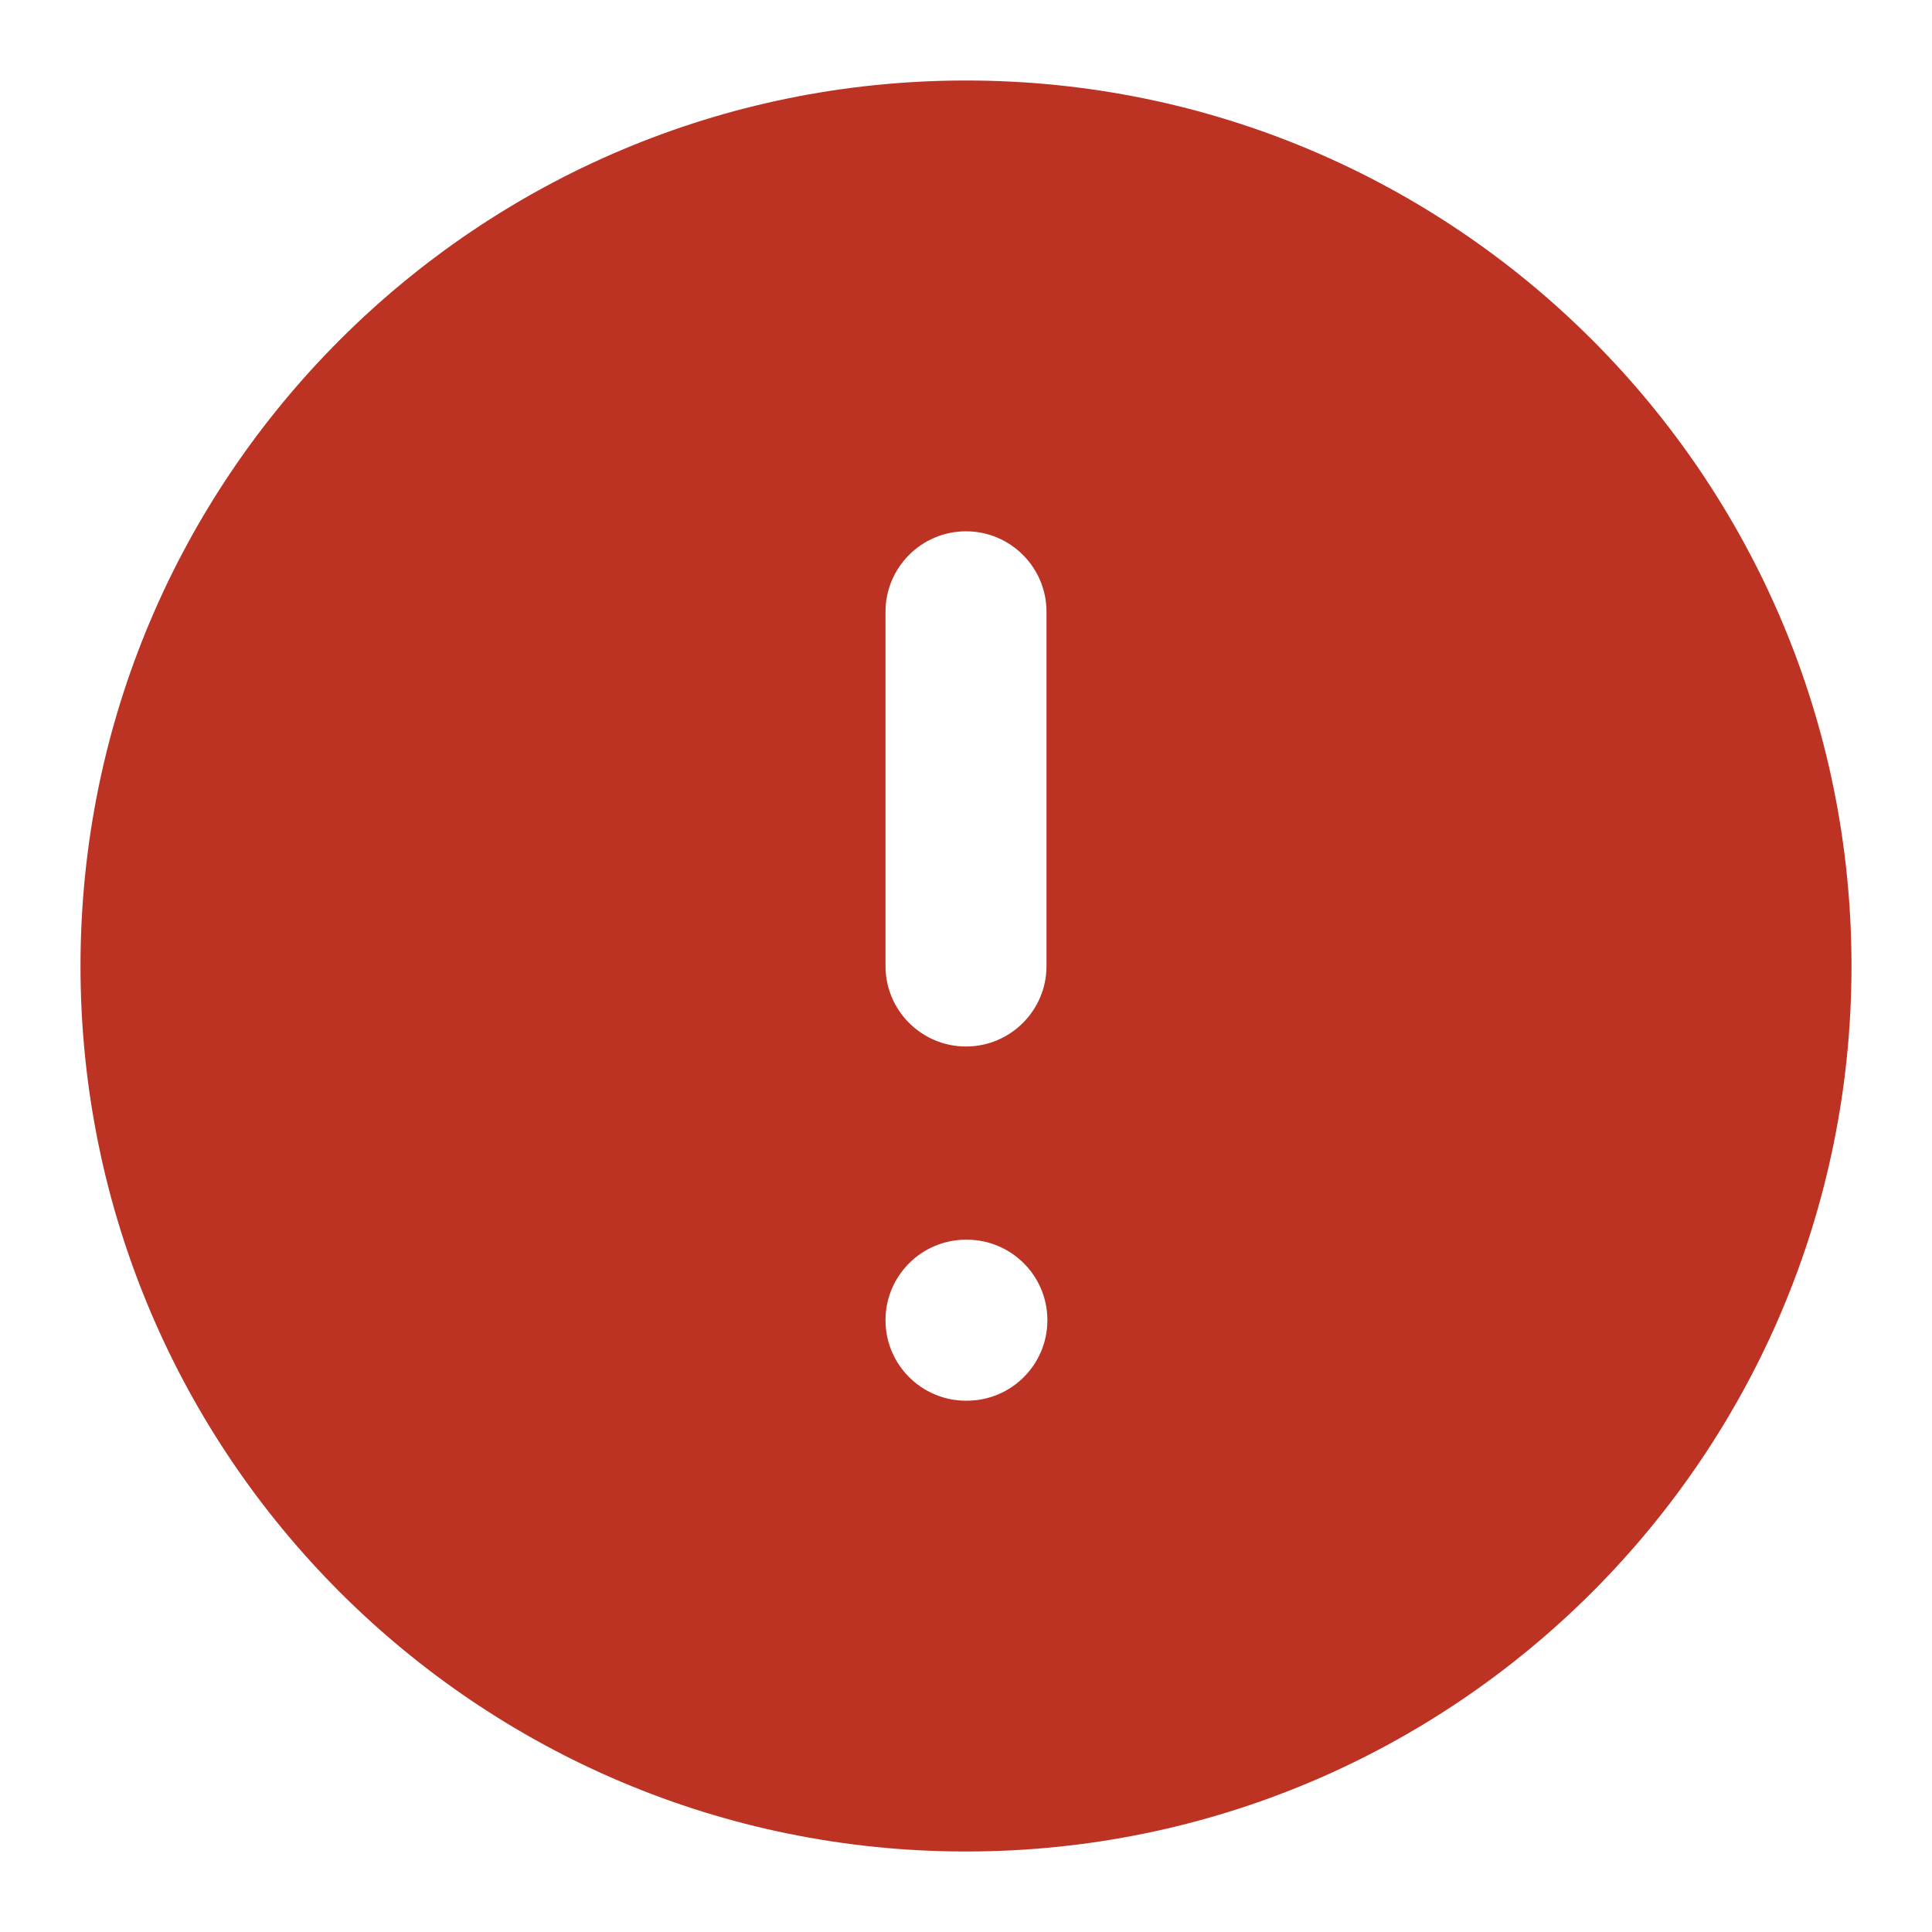
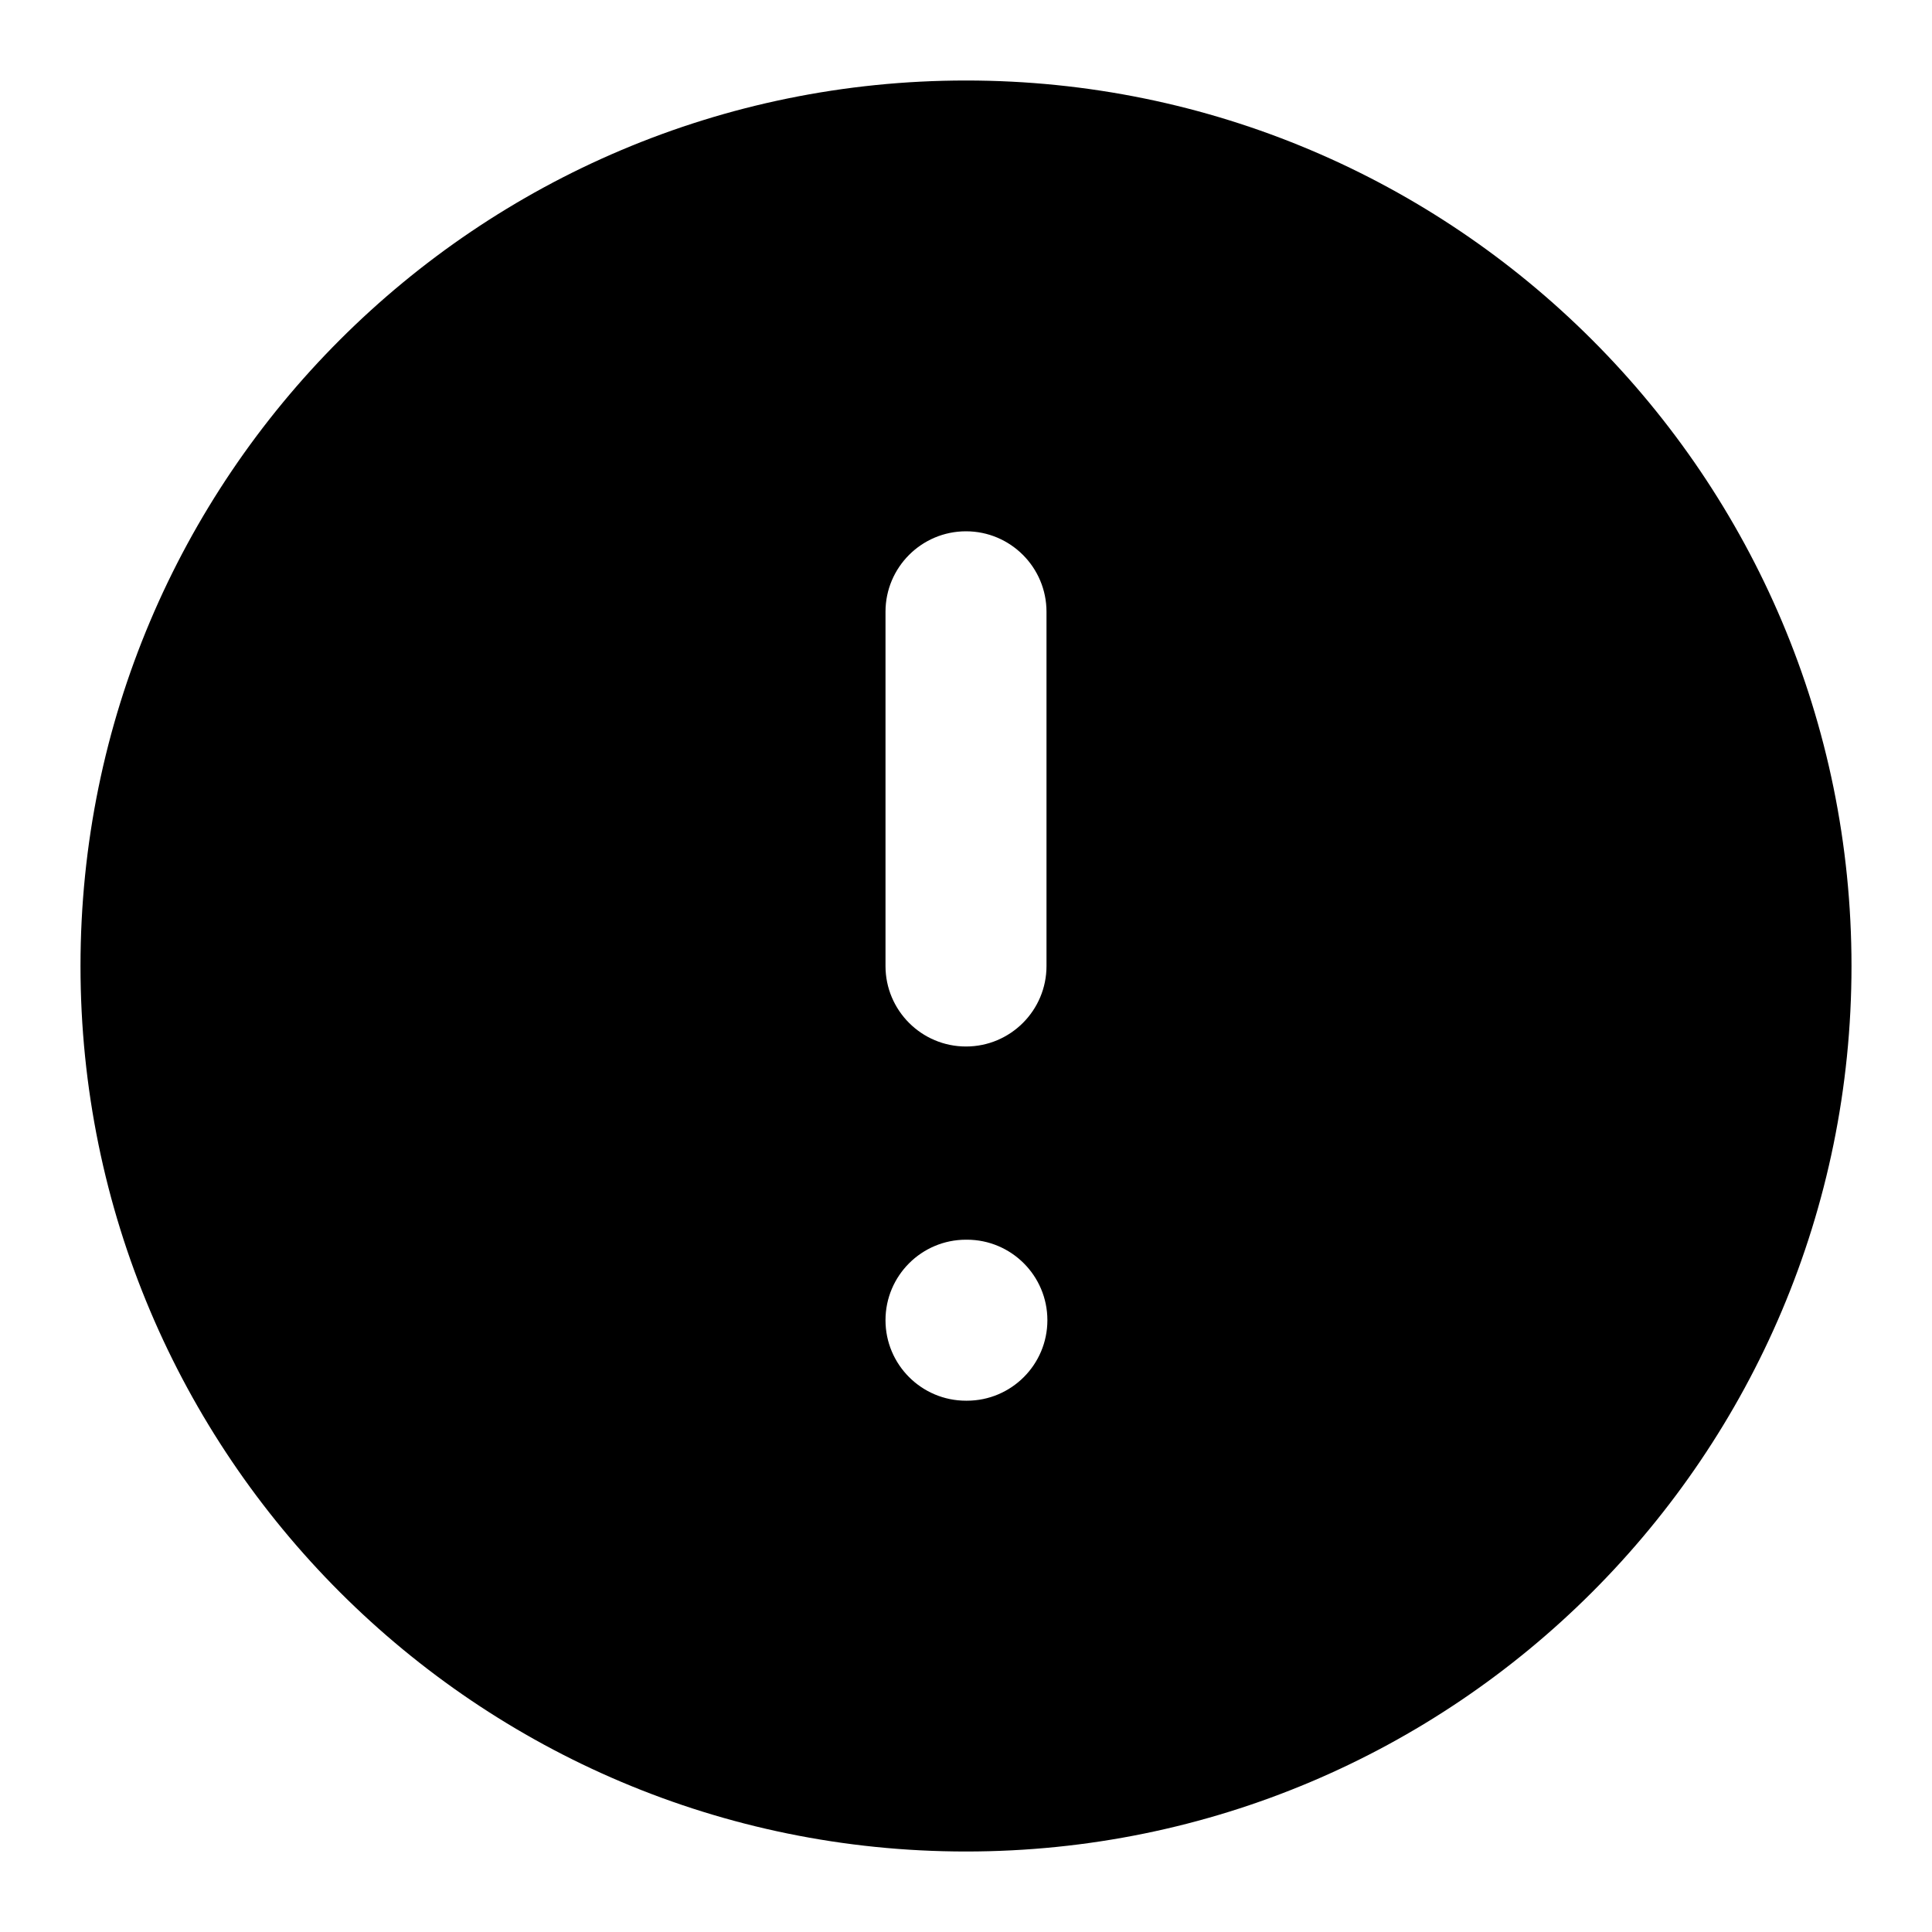
- <svg xmlns="http://www.w3.org/2000/svg" width="24" height="24" viewBox="0 0 24 24" fill="none">
-   <g id="information">
-     <path id="Subtract" fill-rule="evenodd" clip-rule="evenodd" d="M12 23C18.075 23 23 18.075 23 12C23 5.925 18.075 1 12 1C5.925 1 1 5.925 1 12C1 18.075 5.925 23 12 23ZM11 16.4C11 15.848 11.448 15.4 12 15.4H12.011C12.563 15.4 13.011 15.848 13.011 16.4C13.011 16.952 12.563 17.4 12.011 17.4H12C11.448 17.4 11 16.952 11 16.4ZM13 7.6C13 7.048 12.552 6.6 12 6.6C11.448 6.6 11 7.048 11 7.6V12C11 12.552 11.448 13 12 13C12.552 13 13 12.552 13 12V7.6Z" fill="#BC3324" />
-   </g>
+ <svg xmlns="http://www.w3.org/2000/svg" viewBox="0 0 24 24" fill="none">
+   <path fill-rule="evenodd" clip-rule="evenodd" d="M12 23C18.075 23 23 18.075 23 12C23 5.925 18.075 1 12 1C5.925 1 1 5.925 1 12C1 18.075 5.925 23 12 23ZM11 16.4C11 15.848 11.448 15.4 12 15.4H12.011C12.563 15.4 13.011 15.848 13.011 16.4C13.011 16.952 12.563 17.4 12.011 17.4H12C11.448 17.4 11 16.952 11 16.4ZM13 7.6C13 7.048 12.552 6.6 12 6.6C11.448 6.6 11 7.048 11 7.6V12C11 12.552 11.448 13 12 13C12.552 13 13 12.552 13 12V7.6Z" fill="currentColor" />
</svg>
